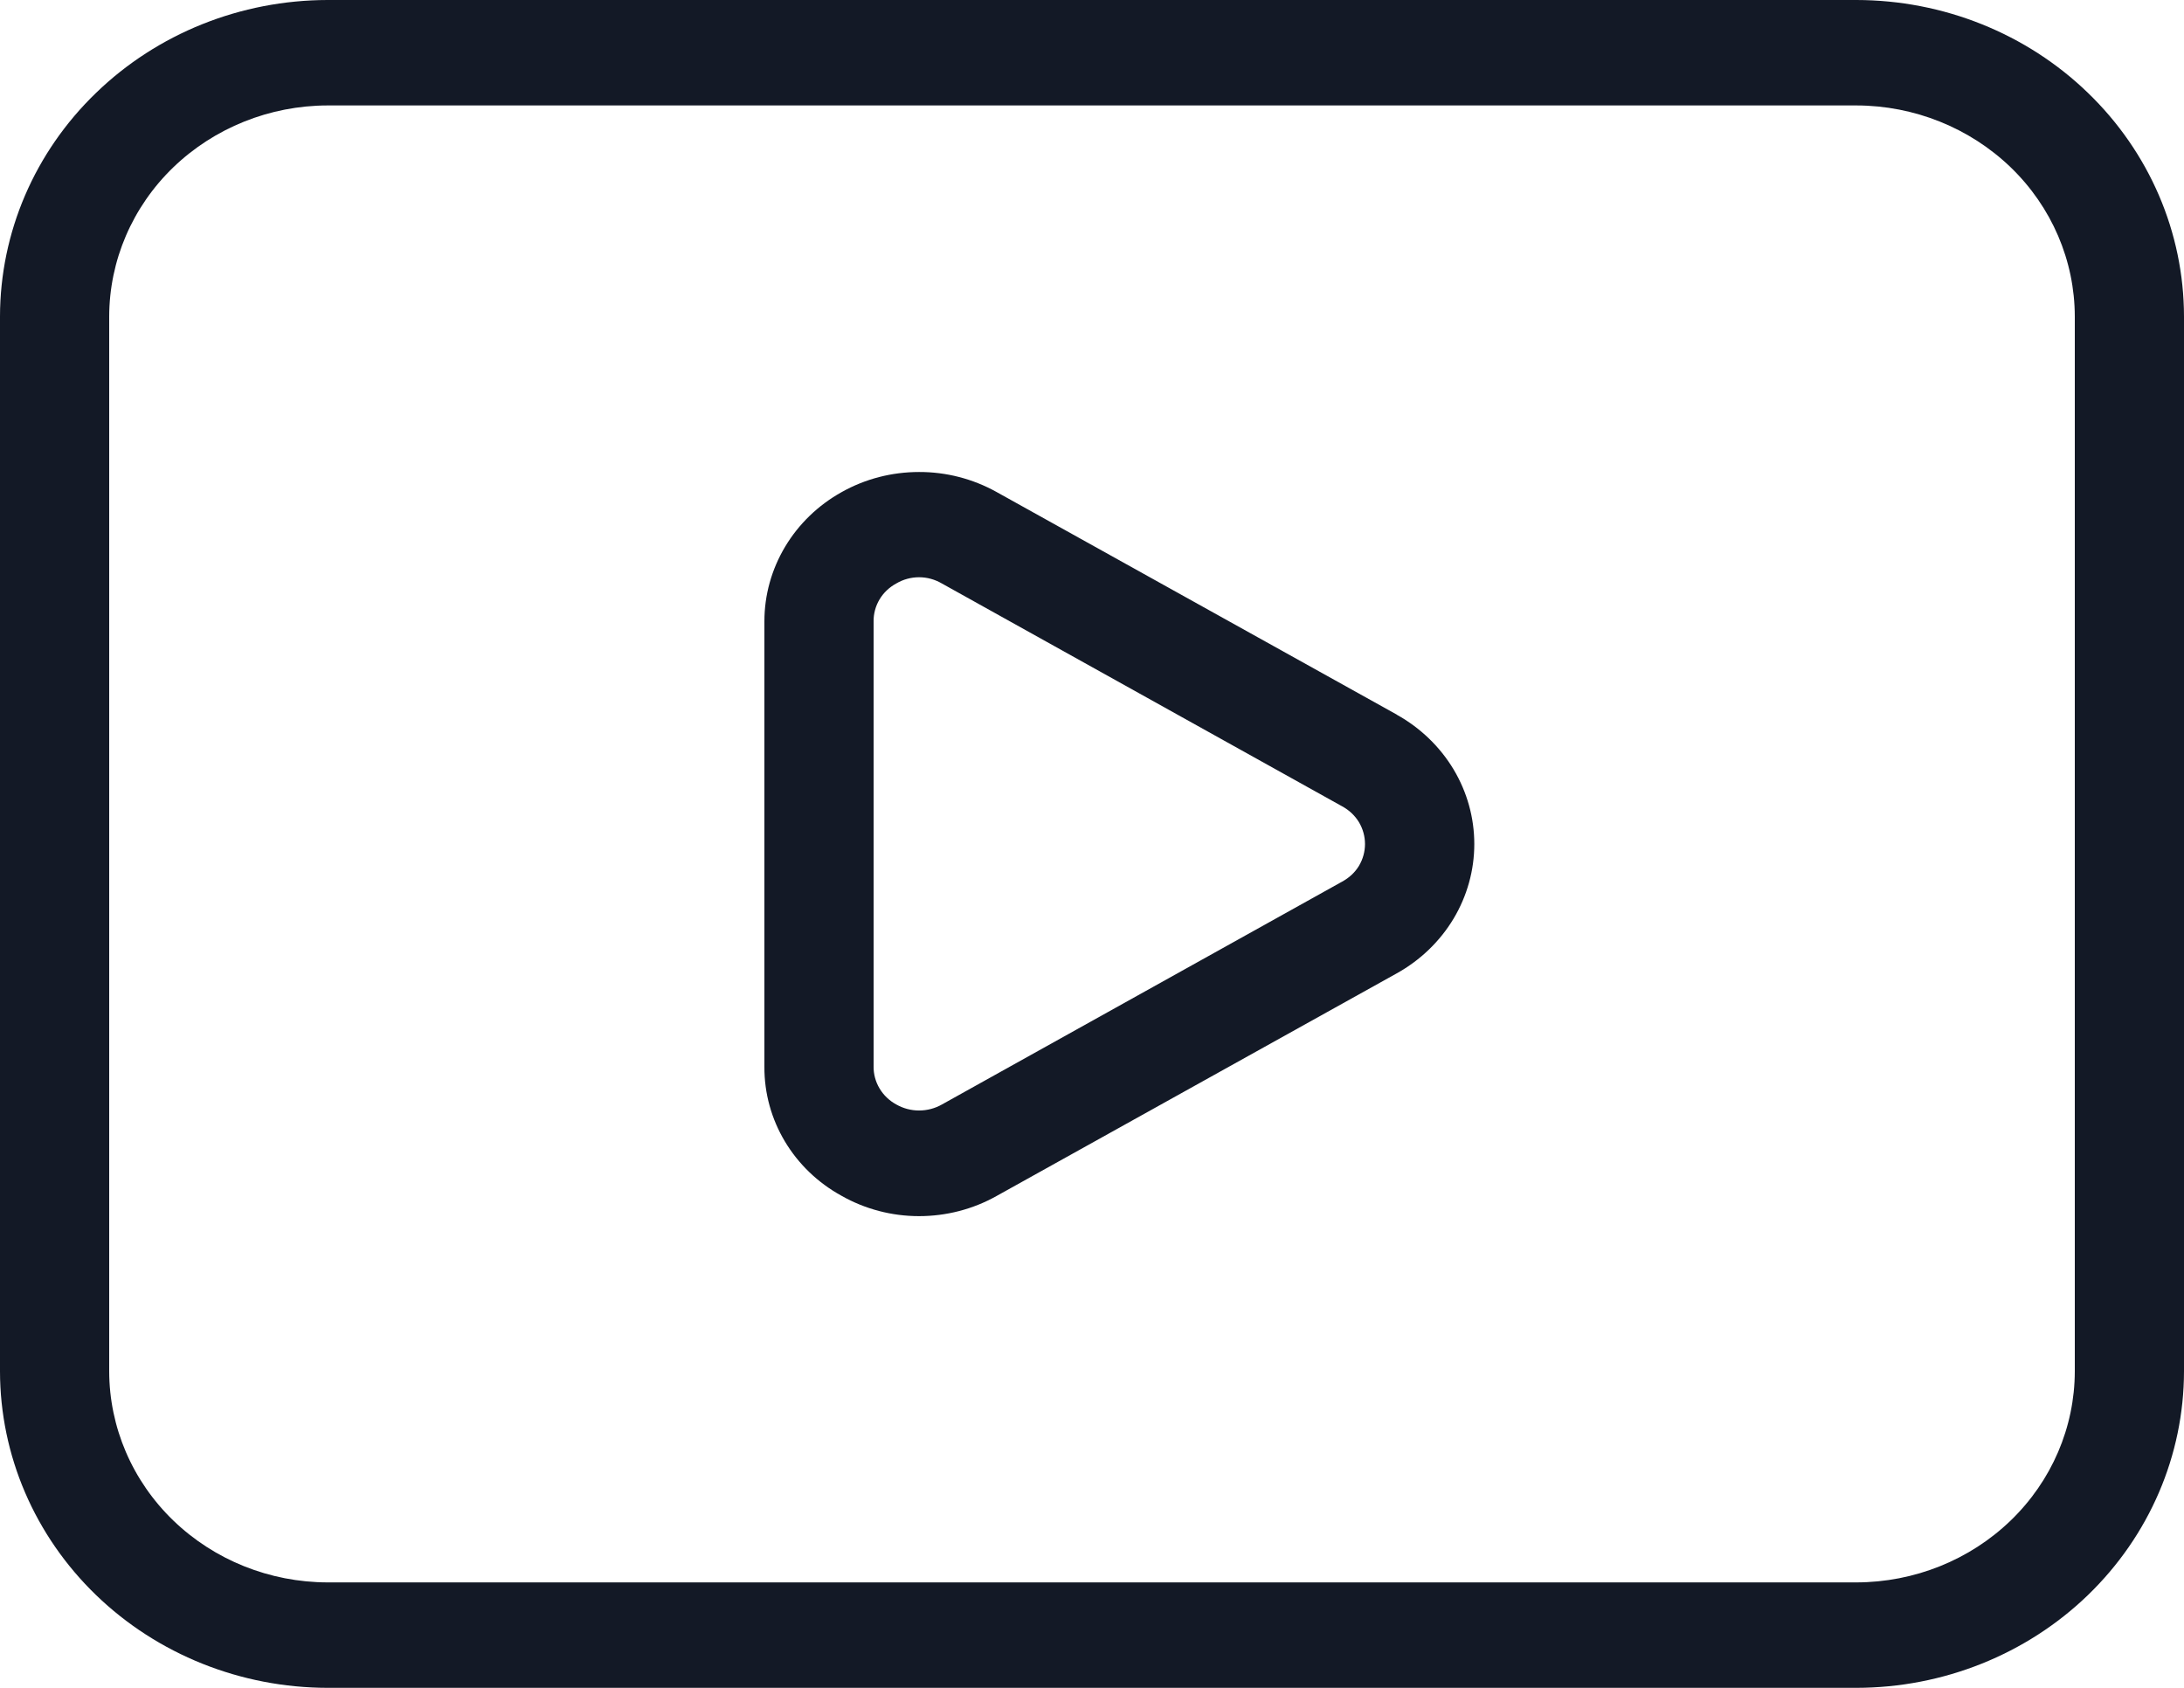
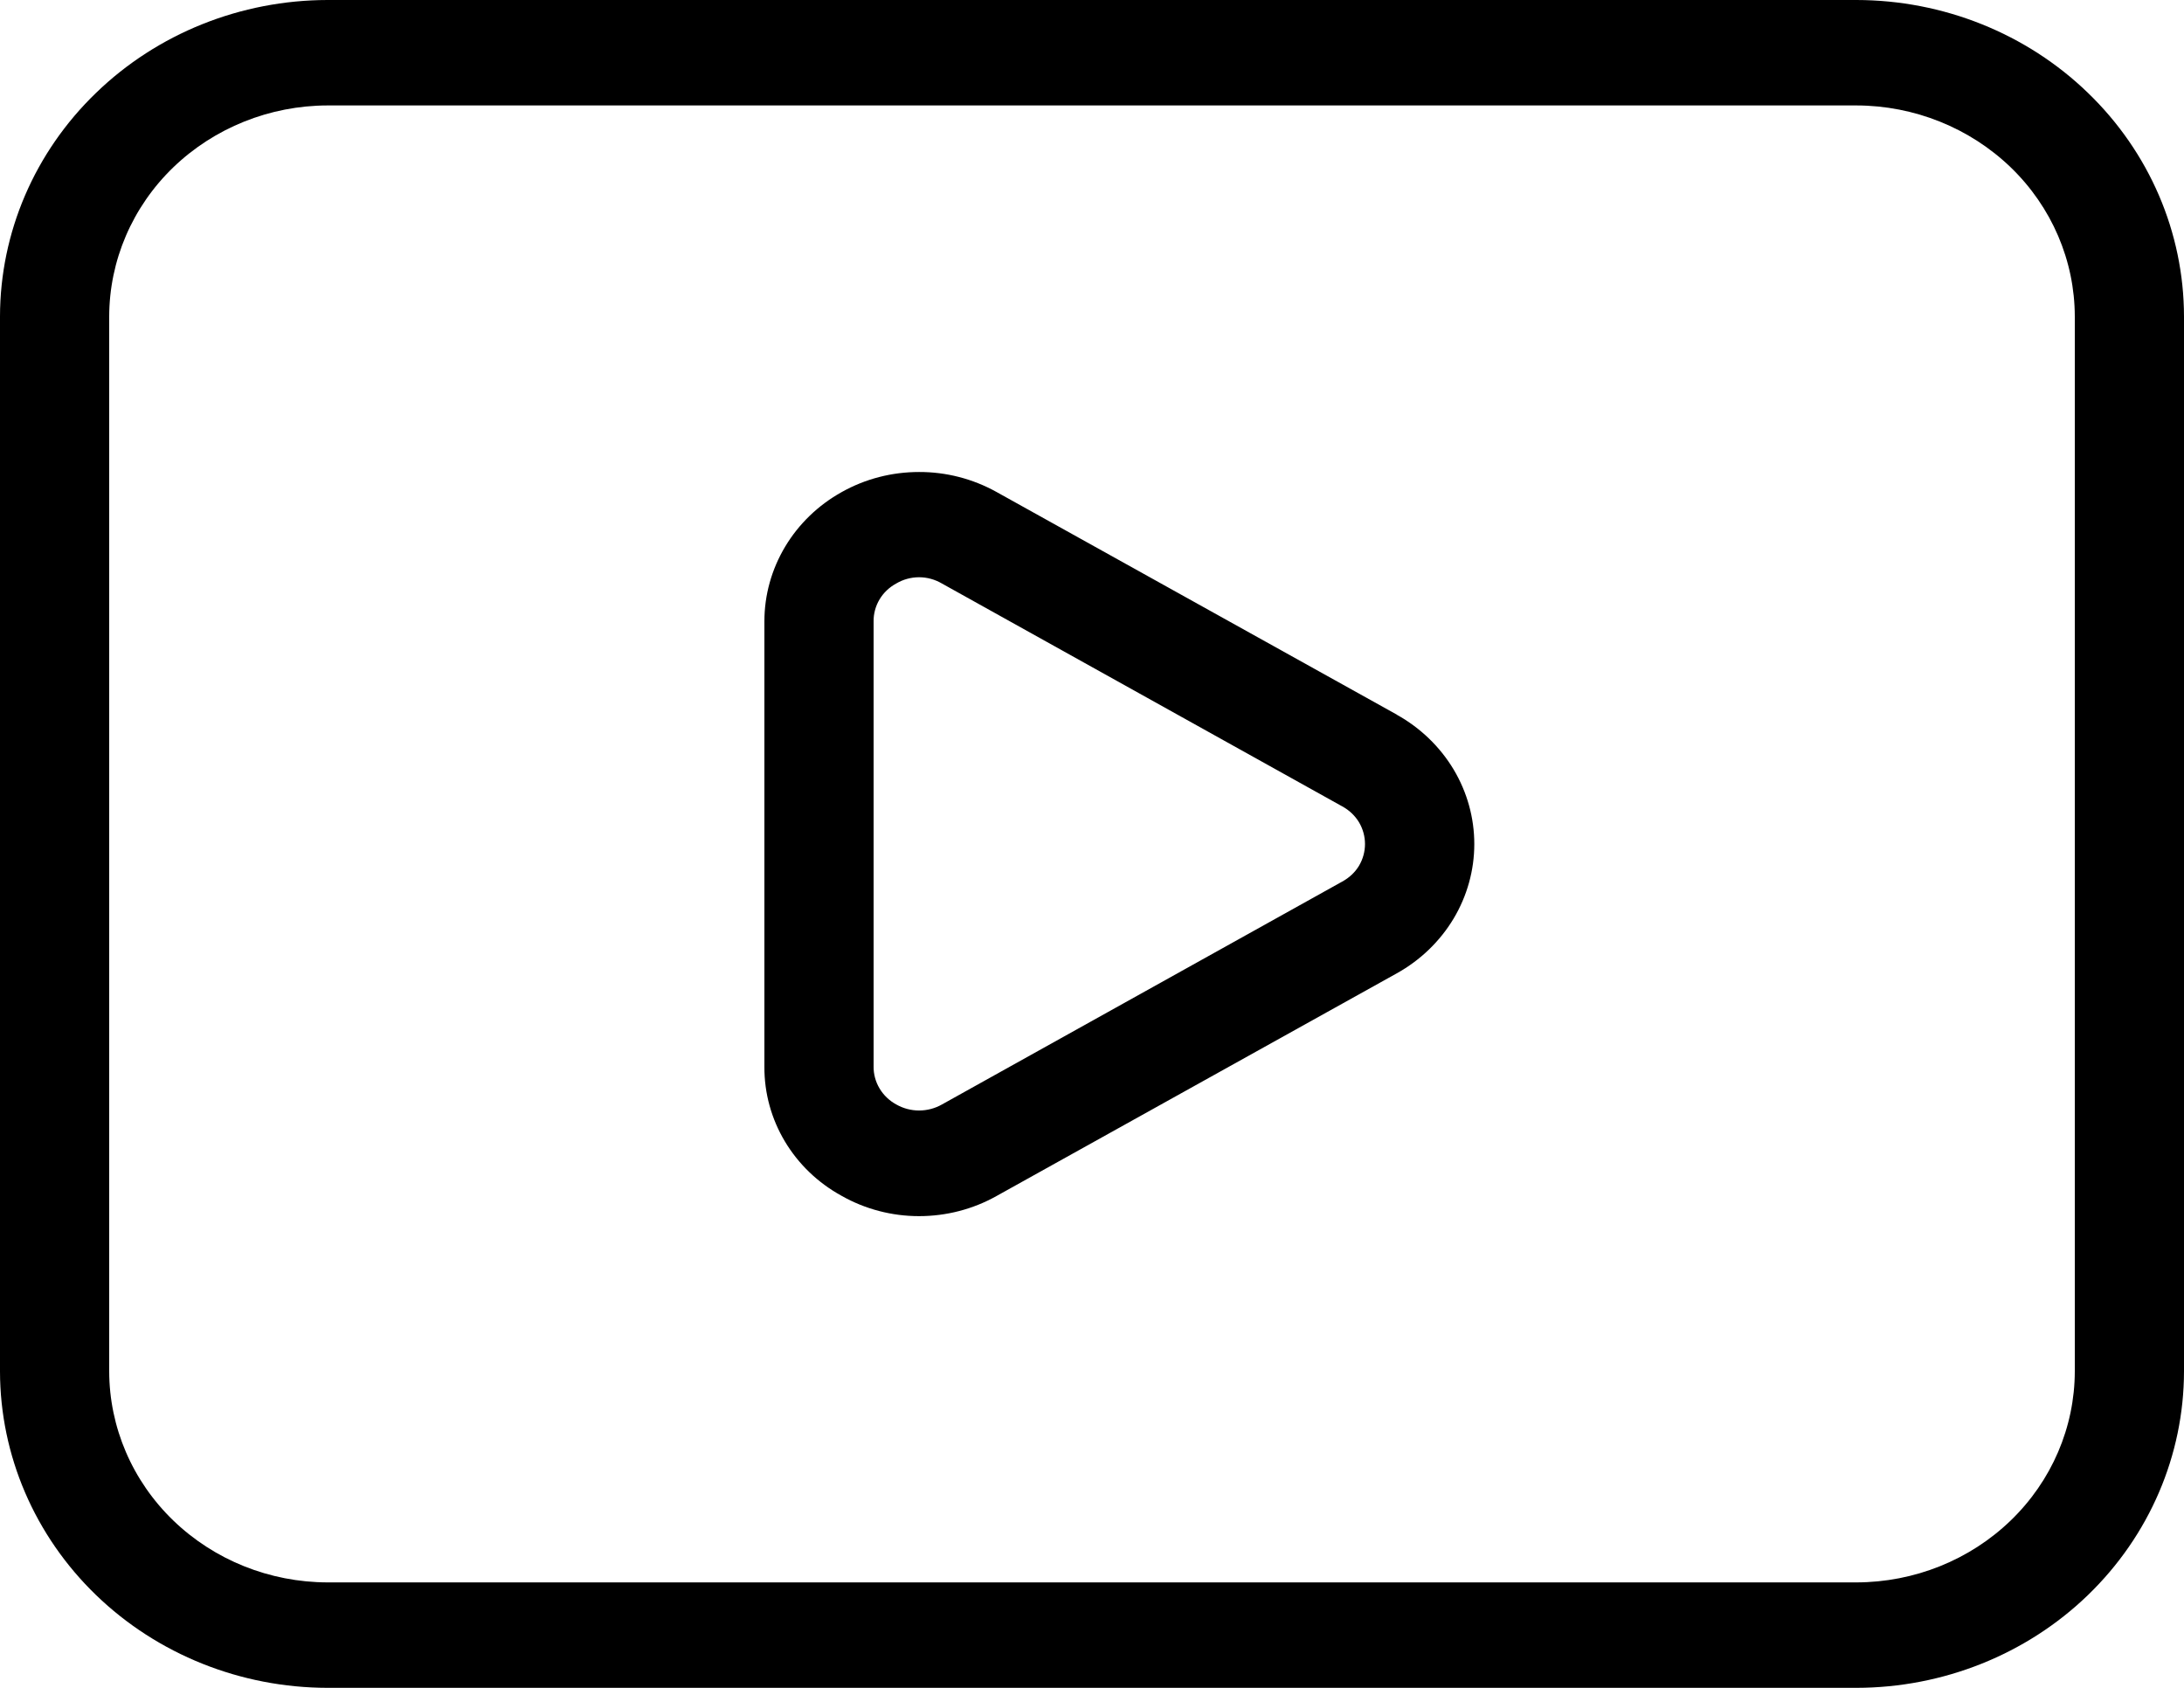
- <svg xmlns="http://www.w3.org/2000/svg" id="youtube" width="22" height="17" viewBox="0 0 22 17" fill="none">
-   <path d="M14.071 7.198L10.036 4.954C9.8 4.823 9.531 4.753 9.258 4.754C8.984 4.754 8.716 4.823 8.479 4.956C8.242 5.088 8.046 5.277 7.909 5.506C7.772 5.735 7.7 5.994 7.7 6.258V10.744C7.697 11.282 7.994 11.779 8.477 12.044C8.713 12.178 8.983 12.249 9.257 12.249C9.531 12.249 9.8 12.18 10.037 12.047L14.071 9.803C14.308 9.671 14.505 9.481 14.642 9.253C14.779 9.024 14.851 8.765 14.851 8.501C14.851 8.237 14.779 7.978 14.642 7.749C14.505 7.521 14.308 7.331 14.071 7.199V7.198ZM13.521 8.879L9.489 11.124C9.419 11.164 9.339 11.185 9.258 11.185C9.177 11.185 9.098 11.164 9.028 11.124C8.958 11.086 8.9 11.03 8.86 10.963C8.82 10.896 8.799 10.819 8.8 10.742V6.258C8.799 6.181 8.82 6.104 8.86 6.037C8.9 5.97 8.958 5.915 9.028 5.877C9.097 5.836 9.177 5.814 9.258 5.814C9.339 5.814 9.418 5.836 9.488 5.877L13.521 8.122C13.591 8.16 13.649 8.215 13.689 8.281C13.729 8.348 13.75 8.424 13.75 8.501C13.75 8.578 13.729 8.654 13.689 8.721C13.649 8.787 13.591 8.841 13.521 8.879ZM18.7 0H3.3C2.425 0.001 1.586 0.337 0.968 0.935C0.349 1.532 0.001 2.342 0 3.188V13.812C0.001 14.658 0.349 15.468 0.968 16.066C1.586 16.663 2.425 16.999 3.3 17H18.7C19.575 16.999 20.414 16.663 21.032 16.066C21.651 15.468 21.999 14.658 22 13.812V3.188C21.999 2.342 21.651 1.532 21.032 0.935C20.414 0.337 19.575 0.001 18.7 0ZM20.9 13.812C20.899 14.376 20.667 14.916 20.255 15.314C19.842 15.713 19.283 15.937 18.7 15.938H3.3C2.717 15.937 2.158 15.713 1.745 15.314C1.333 14.916 1.101 14.376 1.1 13.812V3.188C1.101 2.624 1.333 2.084 1.745 1.686C2.158 1.288 2.717 1.063 3.3 1.062H18.7C19.283 1.063 19.842 1.288 20.255 1.686C20.667 2.084 20.899 2.624 20.9 3.188V13.812Z" fill="#131926" />
+ <svg xmlns="http://www.w3.org/2000/svg" id="youtube" viewBox="0 0 22 17">
+   <path d="M14.071 7.198L10.036 4.954C9.8 4.823 9.531 4.753 9.258 4.754C8.984 4.754 8.716 4.823 8.479 4.956C8.242 5.088 8.046 5.277 7.909 5.506C7.772 5.735 7.7 5.994 7.7 6.258V10.744C7.697 11.282 7.994 11.779 8.477 12.044C8.713 12.178 8.983 12.249 9.257 12.249C9.531 12.249 9.8 12.18 10.037 12.047L14.071 9.803C14.308 9.671 14.505 9.481 14.642 9.253C14.779 9.024 14.851 8.765 14.851 8.501C14.851 8.237 14.779 7.978 14.642 7.749C14.505 7.521 14.308 7.331 14.071 7.199V7.198ZM13.521 8.879L9.489 11.124C9.419 11.164 9.339 11.185 9.258 11.185C9.177 11.185 9.098 11.164 9.028 11.124C8.958 11.086 8.9 11.03 8.86 10.963C8.82 10.896 8.799 10.819 8.8 10.742V6.258C8.799 6.181 8.82 6.104 8.86 6.037C8.9 5.97 8.958 5.915 9.028 5.877C9.097 5.836 9.177 5.814 9.258 5.814C9.339 5.814 9.418 5.836 9.488 5.877L13.521 8.122C13.591 8.16 13.649 8.215 13.689 8.281C13.729 8.348 13.75 8.424 13.75 8.501C13.75 8.578 13.729 8.654 13.689 8.721C13.649 8.787 13.591 8.841 13.521 8.879ZM18.7 0H3.3C2.425 0.001 1.586 0.337 0.968 0.935C0.349 1.532 0.001 2.342 0 3.188V13.812C0.001 14.658 0.349 15.468 0.968 16.066C1.586 16.663 2.425 16.999 3.3 17H18.7C19.575 16.999 20.414 16.663 21.032 16.066C21.651 15.468 21.999 14.658 22 13.812V3.188C21.999 2.342 21.651 1.532 21.032 0.935C20.414 0.337 19.575 0.001 18.7 0ZM20.9 13.812C20.899 14.376 20.667 14.916 20.255 15.314C19.842 15.713 19.283 15.937 18.7 15.938H3.3C2.717 15.937 2.158 15.713 1.745 15.314C1.333 14.916 1.101 14.376 1.1 13.812V3.188C1.101 2.624 1.333 2.084 1.745 1.686C2.158 1.288 2.717 1.063 3.3 1.062H18.7C19.283 1.063 19.842 1.288 20.255 1.686C20.667 2.084 20.899 2.624 20.9 3.188V13.812Z" />
</svg>
